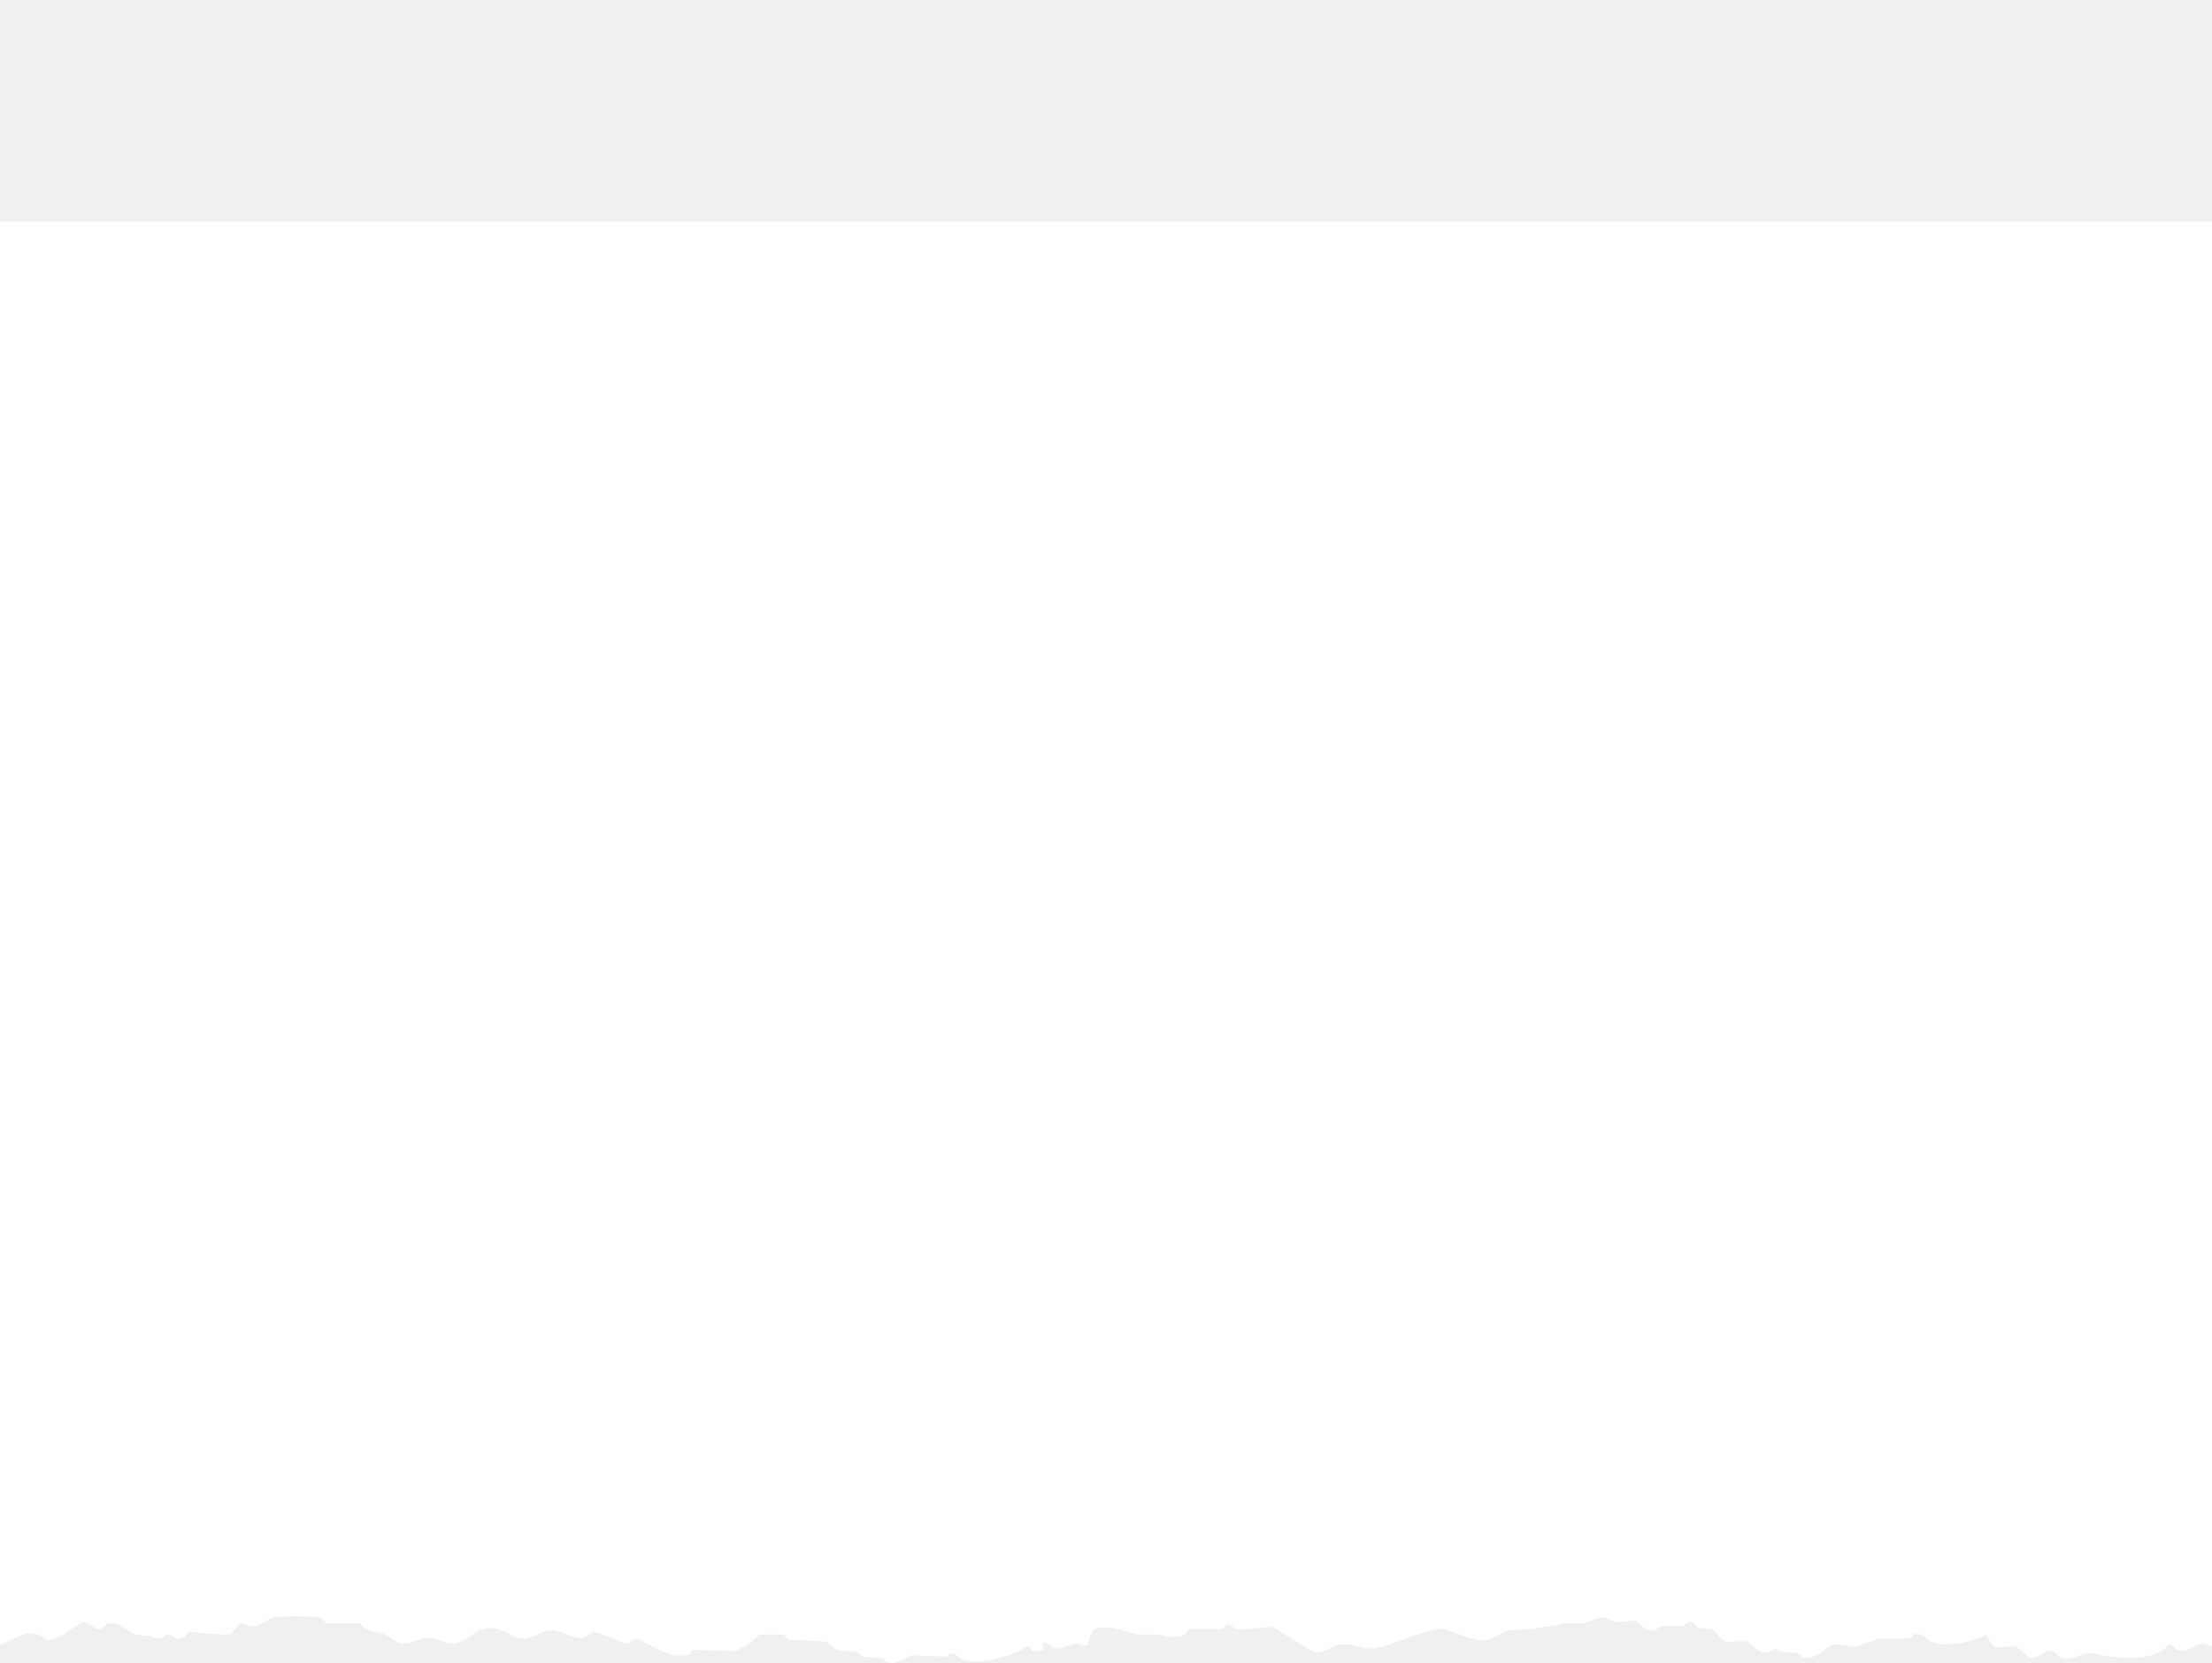
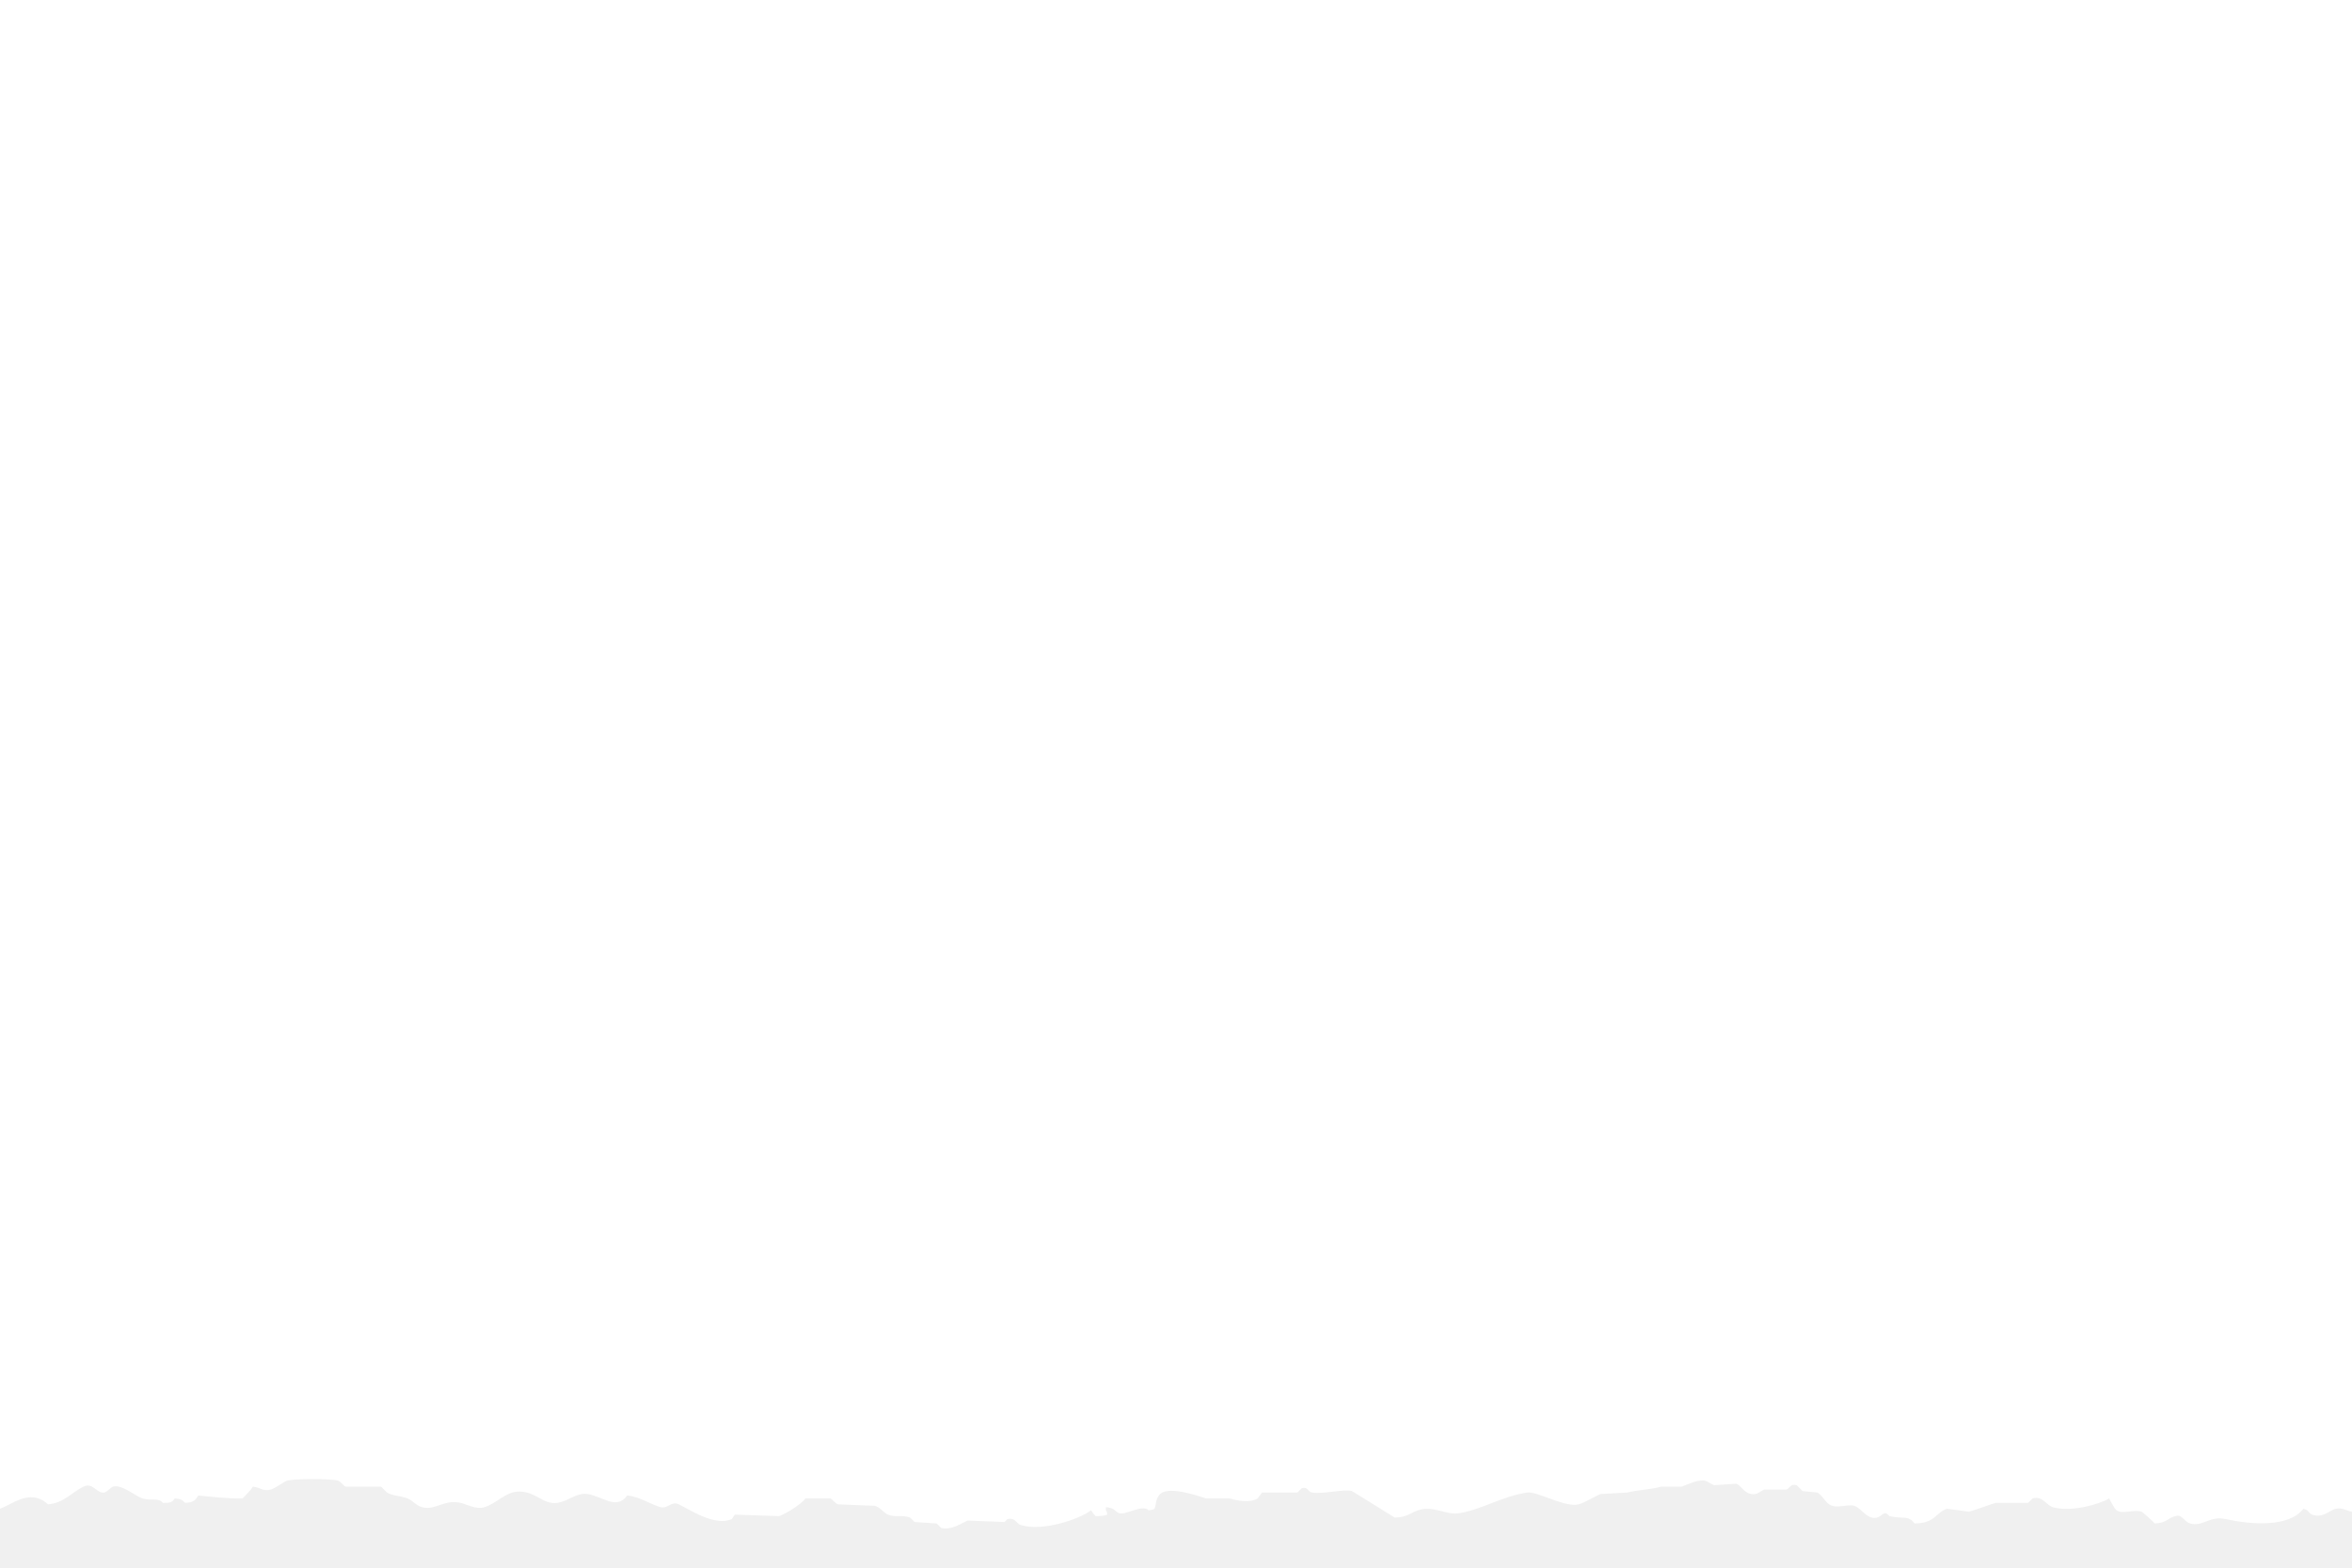
- <svg xmlns="http://www.w3.org/2000/svg" version="1.1" id="Layer_1" x="0px" y="0px" width="798px" height="600px" viewBox="0 0 798 600" enable-background="new 0 0 798 600" xml:space="preserve">
-   <path fill-rule="evenodd" clip-rule="evenodd" fill="#FFFFFF" d="M-1,80c266.64,0,533.359,0,800,0c0,12.999,0,501.301,0,514.3  c-1.979-0.251-3.19-1.51-5.5-1c-2.073,0.458-4.398,3.336-8,2c-1.363-0.506-0.945-1.542-3-2c-4.889,6.421-17.787,5.443-26.5,3.5  c-5.321-1.187-7.796,2.695-12,1.5c-2.144-0.609-2.77-3.334-5-2.5c-2.848,0.736-2.954,2.354-7,2.5c-0.38-0.469-4.143-3.869-4.5-4  c-2.584-0.948-6.562,0.988-8.5-0.5c-0.765-0.587-1.982-3.179-2.5-4c-3.338,1.996-12.865,4.709-19,3c-2.279-0.635-3.527-4.016-7-3  c-0.5,0.5-1,1-1.5,1.5c-3.666,0-7.334,0-11,0c-2.354,0.689-6.891,2.412-9,3c-2.5-0.333-5-0.667-7.5-1c-4.039,1.34-3.785,4.881-11,5  c-2.197-3.009-4.073-1.426-8.5-2.5c-0.238-0.058-0.982-1.084-1.5-1c-1.27,0.206-2.033,2.104-4.5,1.5c-2.456-0.601-4.021-3.434-6-4  c-2.458-0.703-5.953,1.17-8.5-0.5c-1.283-0.842-2.55-3.348-4-4c-1.666-0.167-3.334-0.333-5-0.5c-0.666-0.667-1.334-1.333-2-2  c-2.108-0.574-2.424,1.148-3.5,1.5c-2.5,0-5,0-7.5,0c-1.213,0.372-2.324,1.938-4.5,1.5c-2.477-0.498-3.352-2.81-5-3.5  c-2.5,0.167-5,0.333-7.5,0.5c-0.653-0.161-2.545-1.396-3-1.5c-2.496-0.57-6.471,1.454-8,2c-2.333,0-4.667,0-7,0  c-3.384,1.001-8.081,1.086-11.5,2c-3,0.167-6,0.333-9,0.5c-2.076,0.81-5.334,2.928-7.5,3.5c-4.587,1.211-14.058-4.523-17.5-4  c-8.551,1.3-15.195,5.692-23,7c-4.572,0.766-8.705-2.709-14-1c-2.795,0.902-3.689,2.417-8,2.5c-0.082-0.11-14.328-8.949-14.5-9  c-2.576-0.767-9.65,1.133-13.5,0.5c-1.744-0.287-1.166-2.031-3.5-1.5c-0.5,0.5-1,1-1.5,1.5c-4,0-8,0-12,0c-0.5,0.667-1,1.333-1.5,2  c-2.643,1.622-6.873,0.754-9.5,0c-2.666,0-5.334,0-8,0c-2.848-0.902-13.672-4.712-16-1c-1.175,1.527-0.919,3.418-1.5,4.5  c-0.59,0.401-0.841,0.387-2,0.5c-2.2-2.122-7.899,1.788-10,1c-1.471-0.552-1.547-1.891-4.5-2c0,0.333,0,0.667,0,1  c0.376,0.536,0.301,0.473,0.5,1.5c-1.024,0.356-2.337,0.497-4,0.5c-0.573-0.728-1.001-1.1-1.5-2c-3.663,2.891-16.4,7.378-24,5  c-1.621-0.507-1.684-2.654-4.5-2c-0.333,0.333-0.667,0.667-1,1c-4.166-0.167-8.334-0.333-12.5-0.5c-1.505,0.609-5.567,3.475-9,2.5  c-0.5-0.5-1-1-1.5-1.5c-2.5-0.167-5-0.333-7.5-0.5c-0.5-0.5-1-1-1.5-1.5c-2.686-1.046-5.182-0.016-7.5-1  c-1.642-0.697-2.621-2.479-4.5-3c-4.166-0.167-8.334-0.333-12.5-0.5c-0.951-0.283-1.863-1.735-2.5-2c-2.833,0-5.667,0-8.5,0  c-1.544,1.963-6.576,5.229-9,6c-5-0.167-10-0.333-15-0.5c-0.333,0.5-0.667,1-1,1.5c-5.854,2.65-14.461-3.294-18-5  c-2.541-1.225-3.66,1.546-6,1c-3.339-0.778-7.41-3.668-11.5-4c-3.641,5.078-8.567,0.247-13.5-0.5c-4.897-0.742-8.296,4.77-14,2.5  c-2.632-1.048-6.404-4.41-11.5-3c-3.154,0.873-6.272,4.116-9.5,5c-2.915,0.798-5.877-1.014-8-1.5c-5.647-1.293-8.433,2.647-13,1.5  c-2.042-0.513-3.28-2.318-5-3c-2.586-1.025-4.607-0.723-7-2c-0.667-0.667-1.333-1.333-2-2c-4,0-8,0-12,0  c-0.788-0.266-1.711-1.735-2.5-2c-2.288-0.769-15.792-0.718-17.5,0c-1.283,0.539-3.721,2.519-5.5,3c-2.606,0.705-3.513-0.84-6-1  c-0.985,1.586-2.277,2.684-3.5,4c-5.542,0.053-10.706-0.618-15-1c-1.055,1.718-1.689,2.406-4.5,2.5c-1.013-1.06-1.471-1.325-3.5-1.5  c-0.986,1.424-1.506,1.507-4,1.5c-1.993-1.967-3.643-0.51-7-1.5c-1.853-0.546-7.212-4.996-10-4c-0.654,0.233-2.018,1.861-3,2  c-2.529,0.358-3.821-3.567-7-2c-3.888,1.916-6.714,5.653-12,6c-6.722-5.98-12.787,1.042-18,2C-1,580.968-1,92.832-1,80z" />
+ <svg xmlns="http://www.w3.org/2000/svg" version="1.1" id="Layer_1" x="0px" y="0px" viewBox="0 0 798 532" style="enable-background:new 0 0 798 532;" xml:space="preserve">
+   <style type="text/css">
+ 	.st0{fill-rule:evenodd;clip-rule:evenodd;fill:#FFFFFF;}
+ </style>
+   <path class="st0" d="M0,0c266,0,532,0,798,0c0,13,0,500,0,513c-2-0.3-3.2-1.5-5.5-1c-2.1,0.5-4.4,3.3-8,2c-1.4-0.5-0.9-1.5-3-2  c-4.9,6.4-17.7,5.4-26.4,3.5c-5.3-1.2-7.8,2.7-12,1.5c-2.1-0.6-2.8-3.3-5-2.5c-2.8,0.7-2.9,2.3-7,2.5c-0.4-0.5-4.1-3.9-4.5-4  c-2.6-0.9-6.5,1-8.5-0.5c-0.8-0.6-2-3.2-2.5-4c-3.3,2-12.8,4.7-19,3c-2.3-0.6-3.5-4-7-3c-0.5,0.5-1,1-1.5,1.5c-3.7,0-7.3,0-11,0  c-2.3,0.7-6.9,2.4-9,3c-2.5-0.3-5-0.7-7.5-1c-4,1.3-3.8,4.9-11,5c-2.2-3-4.1-1.4-8.5-2.5c-0.2-0.1-1-1.1-1.5-1  c-1.3,0.2-2,2.1-4.5,1.5c-2.4-0.6-4-3.4-6-4c-2.5-0.7-5.9,1.2-8.5-0.5c-1.3-0.8-2.5-3.3-4-4c-1.7-0.2-3.3-0.3-5-0.5  c-0.7-0.7-1.3-1.3-2-2c-2.1-0.6-2.4,1.1-3.5,1.5c-2.5,0-5,0-7.5,0c-1.2,0.4-2.3,1.9-4.5,1.5c-2.5-0.5-3.3-2.8-5-3.5  c-2.5,0.2-5,0.3-7.5,0.5c-0.7-0.2-2.5-1.4-3-1.5c-2.5-0.6-6.5,1.5-8,2c-2.3,0-4.7,0-7,0c-3.4,1-8.1,1.1-11.5,2c-3,0.2-6,0.3-9,0.5  c-2.1,0.8-5.3,2.9-7.5,3.5c-4.6,1.2-14-4.5-17.5-4c-8.5,1.3-15.2,5.7-22.9,7c-4.6,0.8-8.7-2.7-14-1c-2.8,0.9-3.7,2.4-8,2.5  c-0.1-0.1-14.3-8.9-14.5-9c-2.6-0.8-9.6,1.1-13.5,0.5c-1.7-0.3-1.2-2-3.5-1.5c-0.5,0.5-1,1-1.5,1.5c-4,0-8,0-12,0  c-0.5,0.7-1,1.3-1.5,2c-2.6,1.6-6.9,0.8-9.5,0c-2.7,0-5.3,0-8,0c-2.8-0.9-13.6-4.7-16-1c-1.2,1.5-0.9,3.4-1.5,4.5  c-0.6,0.4-0.8,0.4-2,0.5c-2.2-2.1-7.9,1.8-10,1c-1.5-0.6-1.5-1.9-4.5-2c0,0.3,0,0.7,0,1c0.4,0.5,0.3,0.5,0.5,1.5  c-1,0.4-2.3,0.5-4,0.5c-0.6-0.7-1-1.1-1.5-2c-3.7,2.9-16.4,7.4-23.9,5c-1.6-0.5-1.7-2.6-4.5-2c-0.3,0.3-0.7,0.7-1,1  c-4.2-0.2-8.3-0.3-12.5-0.5c-1.5,0.6-5.6,3.5-9,2.5c-0.5-0.5-1-1-1.5-1.5c-2.5-0.2-5-0.3-7.5-0.5c-0.5-0.5-1-1-1.5-1.5  c-2.7-1-5.2,0-7.5-1c-1.6-0.7-2.6-2.5-4.5-3c-4.2-0.2-8.3-0.3-12.5-0.5c-0.9-0.3-1.9-1.7-2.5-2c-2.8,0-5.7,0-8.5,0  c-1.5,2-6.6,5.2-9,6c-5-0.2-10-0.3-15-0.5c-0.3,0.5-0.7,1-1,1.5c-5.8,2.6-14.4-3.3-18-5c-2.5-1.2-3.7,1.5-6,1  c-3.3-0.8-7.4-3.7-11.5-4c-3.6,5.1-8.5,0.2-13.5-0.5c-4.9-0.7-8.3,4.8-14,2.5c-2.6-1-6.4-4.4-11.5-3c-3.1,0.9-6.3,4.1-9.5,5  c-2.9,0.8-5.9-1-8-1.5c-5.6-1.3-8.4,2.6-13,1.5c-2-0.5-3.3-2.3-5-3c-2.6-1-4.6-0.7-7-2c-0.7-0.7-1.3-1.3-2-2c-4,0-8,0-12,0  c-0.8-0.3-1.7-1.7-2.5-2c-2.3-0.8-15.8-0.7-17.5,0c-1.3,0.5-3.7,2.5-5.5,3c-2.6,0.7-3.5-0.8-6-1c-1,1.6-2.3,2.7-3.5,4  c-5.5,0.1-10.7-0.6-15-1c-1.1,1.7-1.7,2.4-4.5,2.5c-1-1.1-1.5-1.3-3.5-1.5c-1,1.4-1.5,1.5-4,1.5c-2-2-3.6-0.5-7-1.5  c-1.8-0.5-7.2-5-10-4c-0.7,0.2-2,1.9-3,2c-2.5,0.4-3.8-3.6-7-2c-3.9,1.9-6.7,5.6-12,6c-6.7-6-12.8,1-18,2C0,499.7,0,12.8,0,0z" />
</svg>
